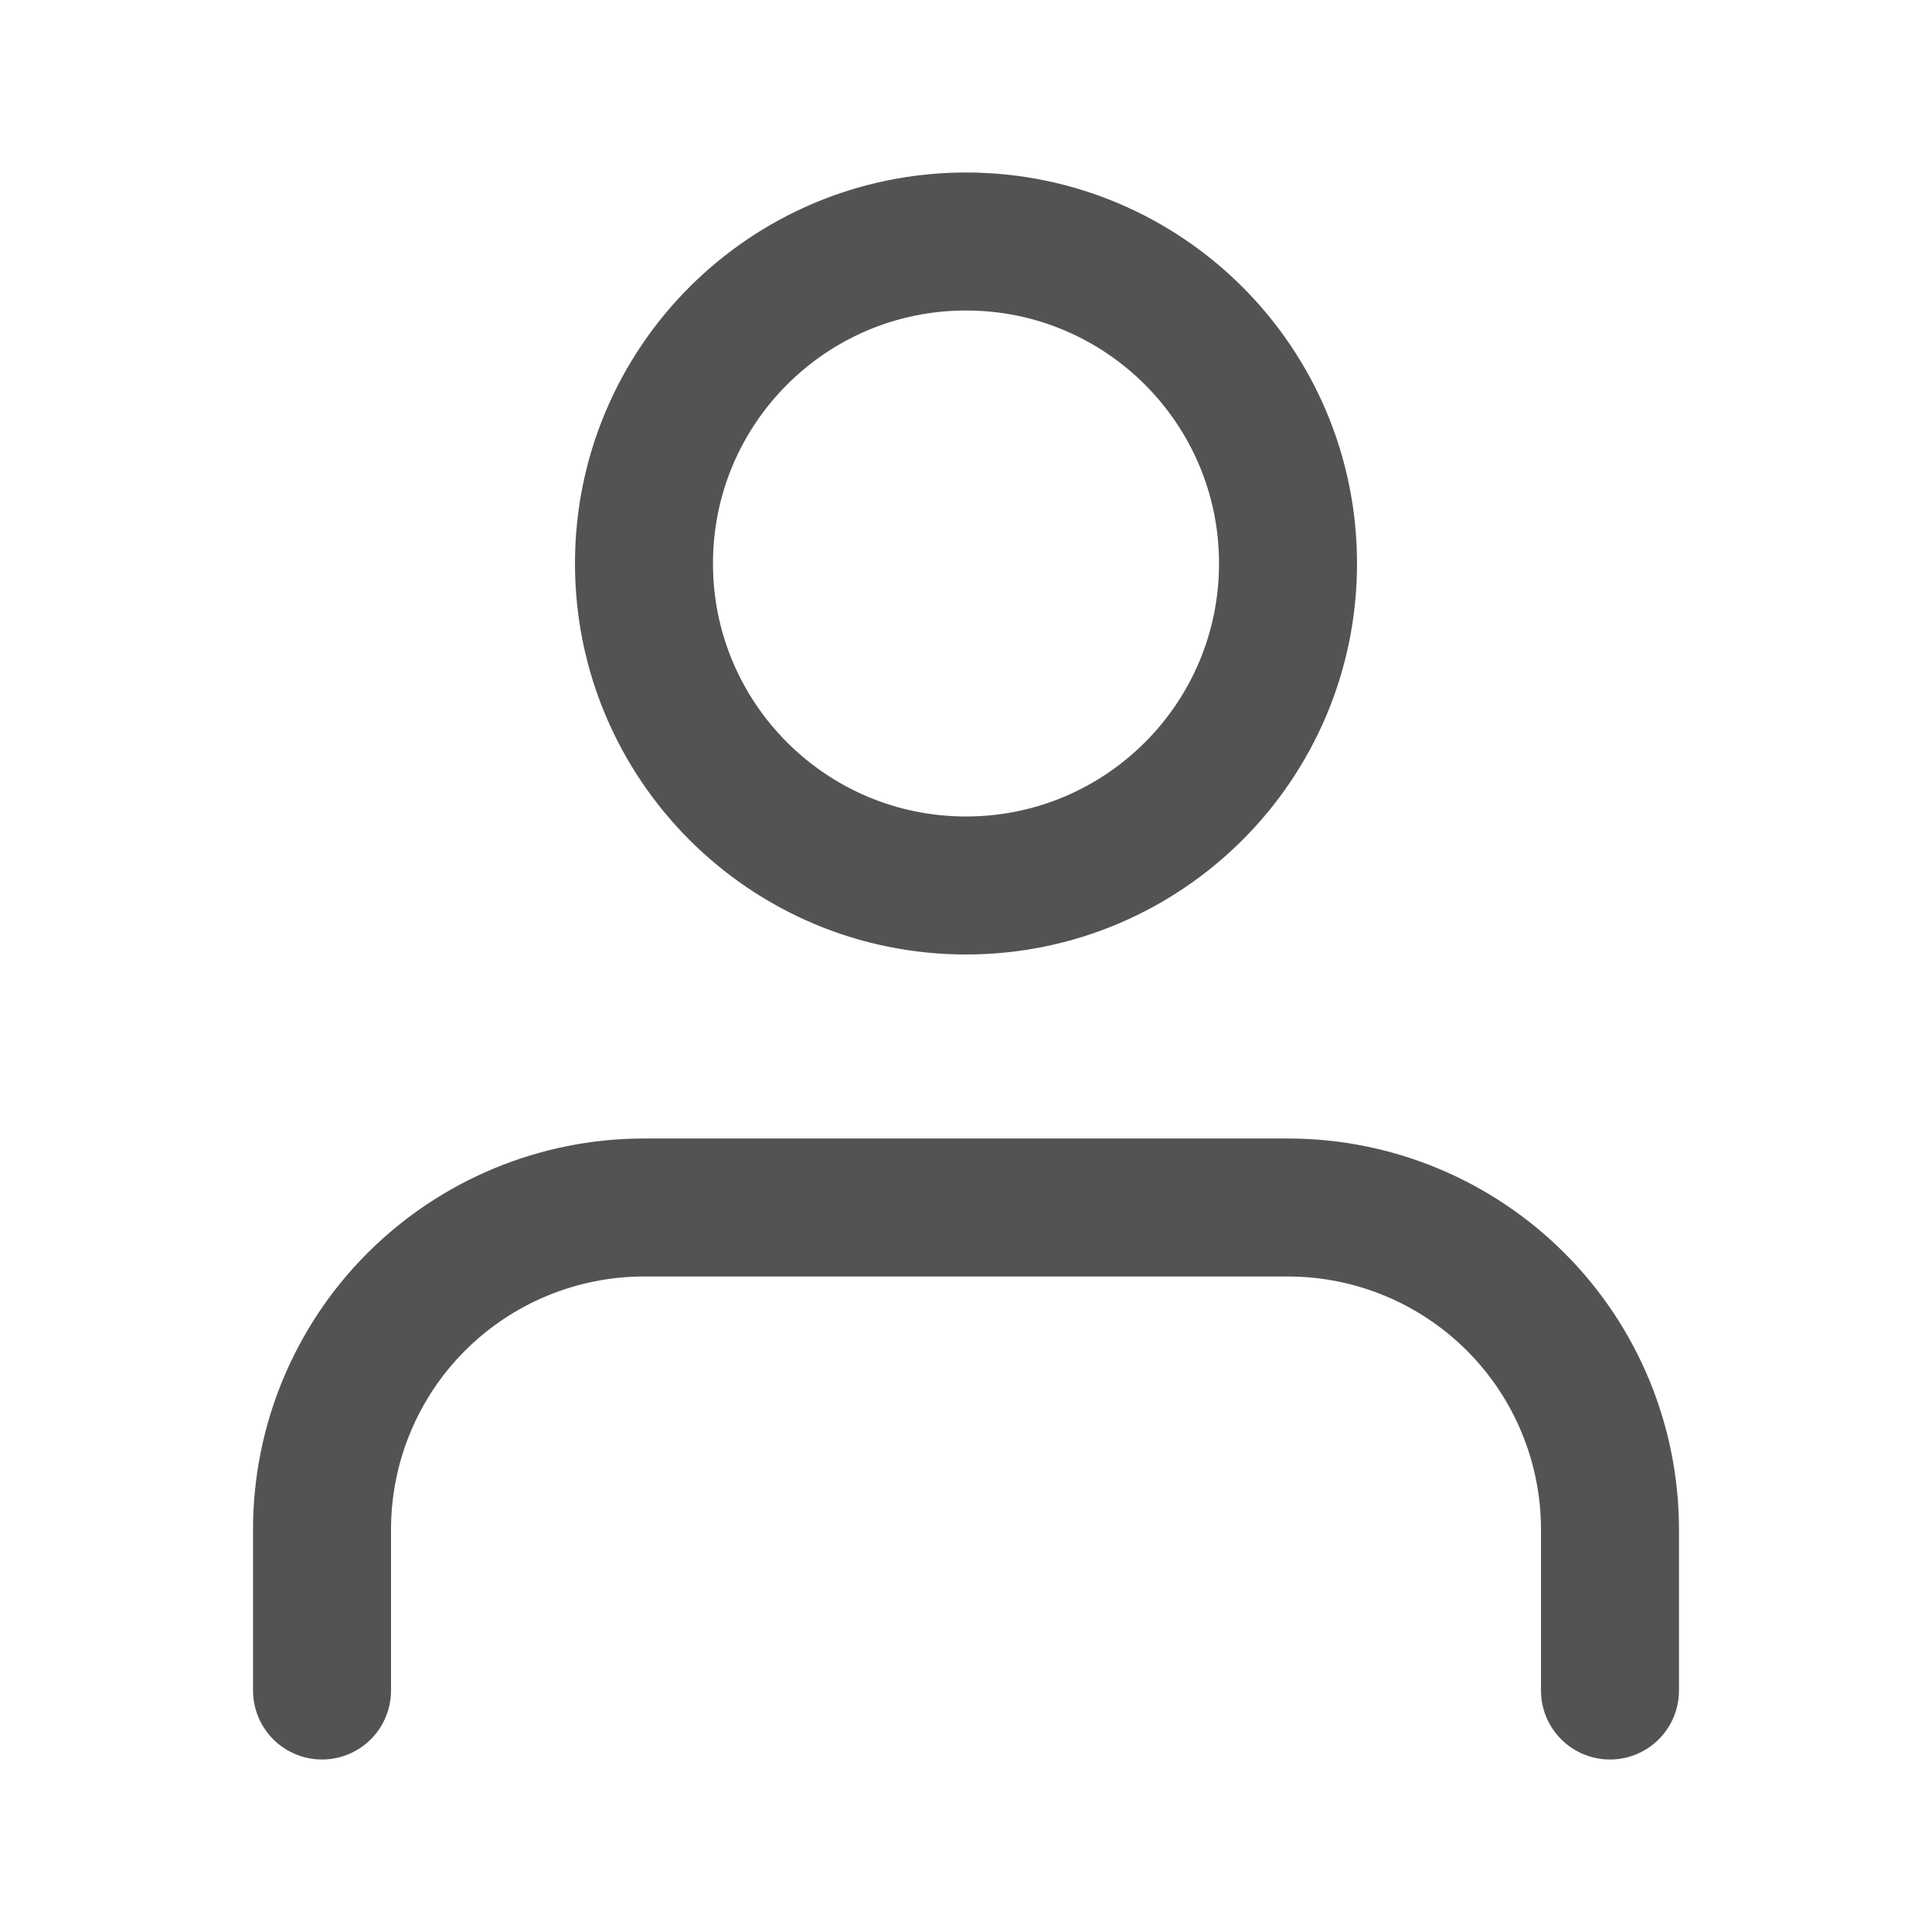
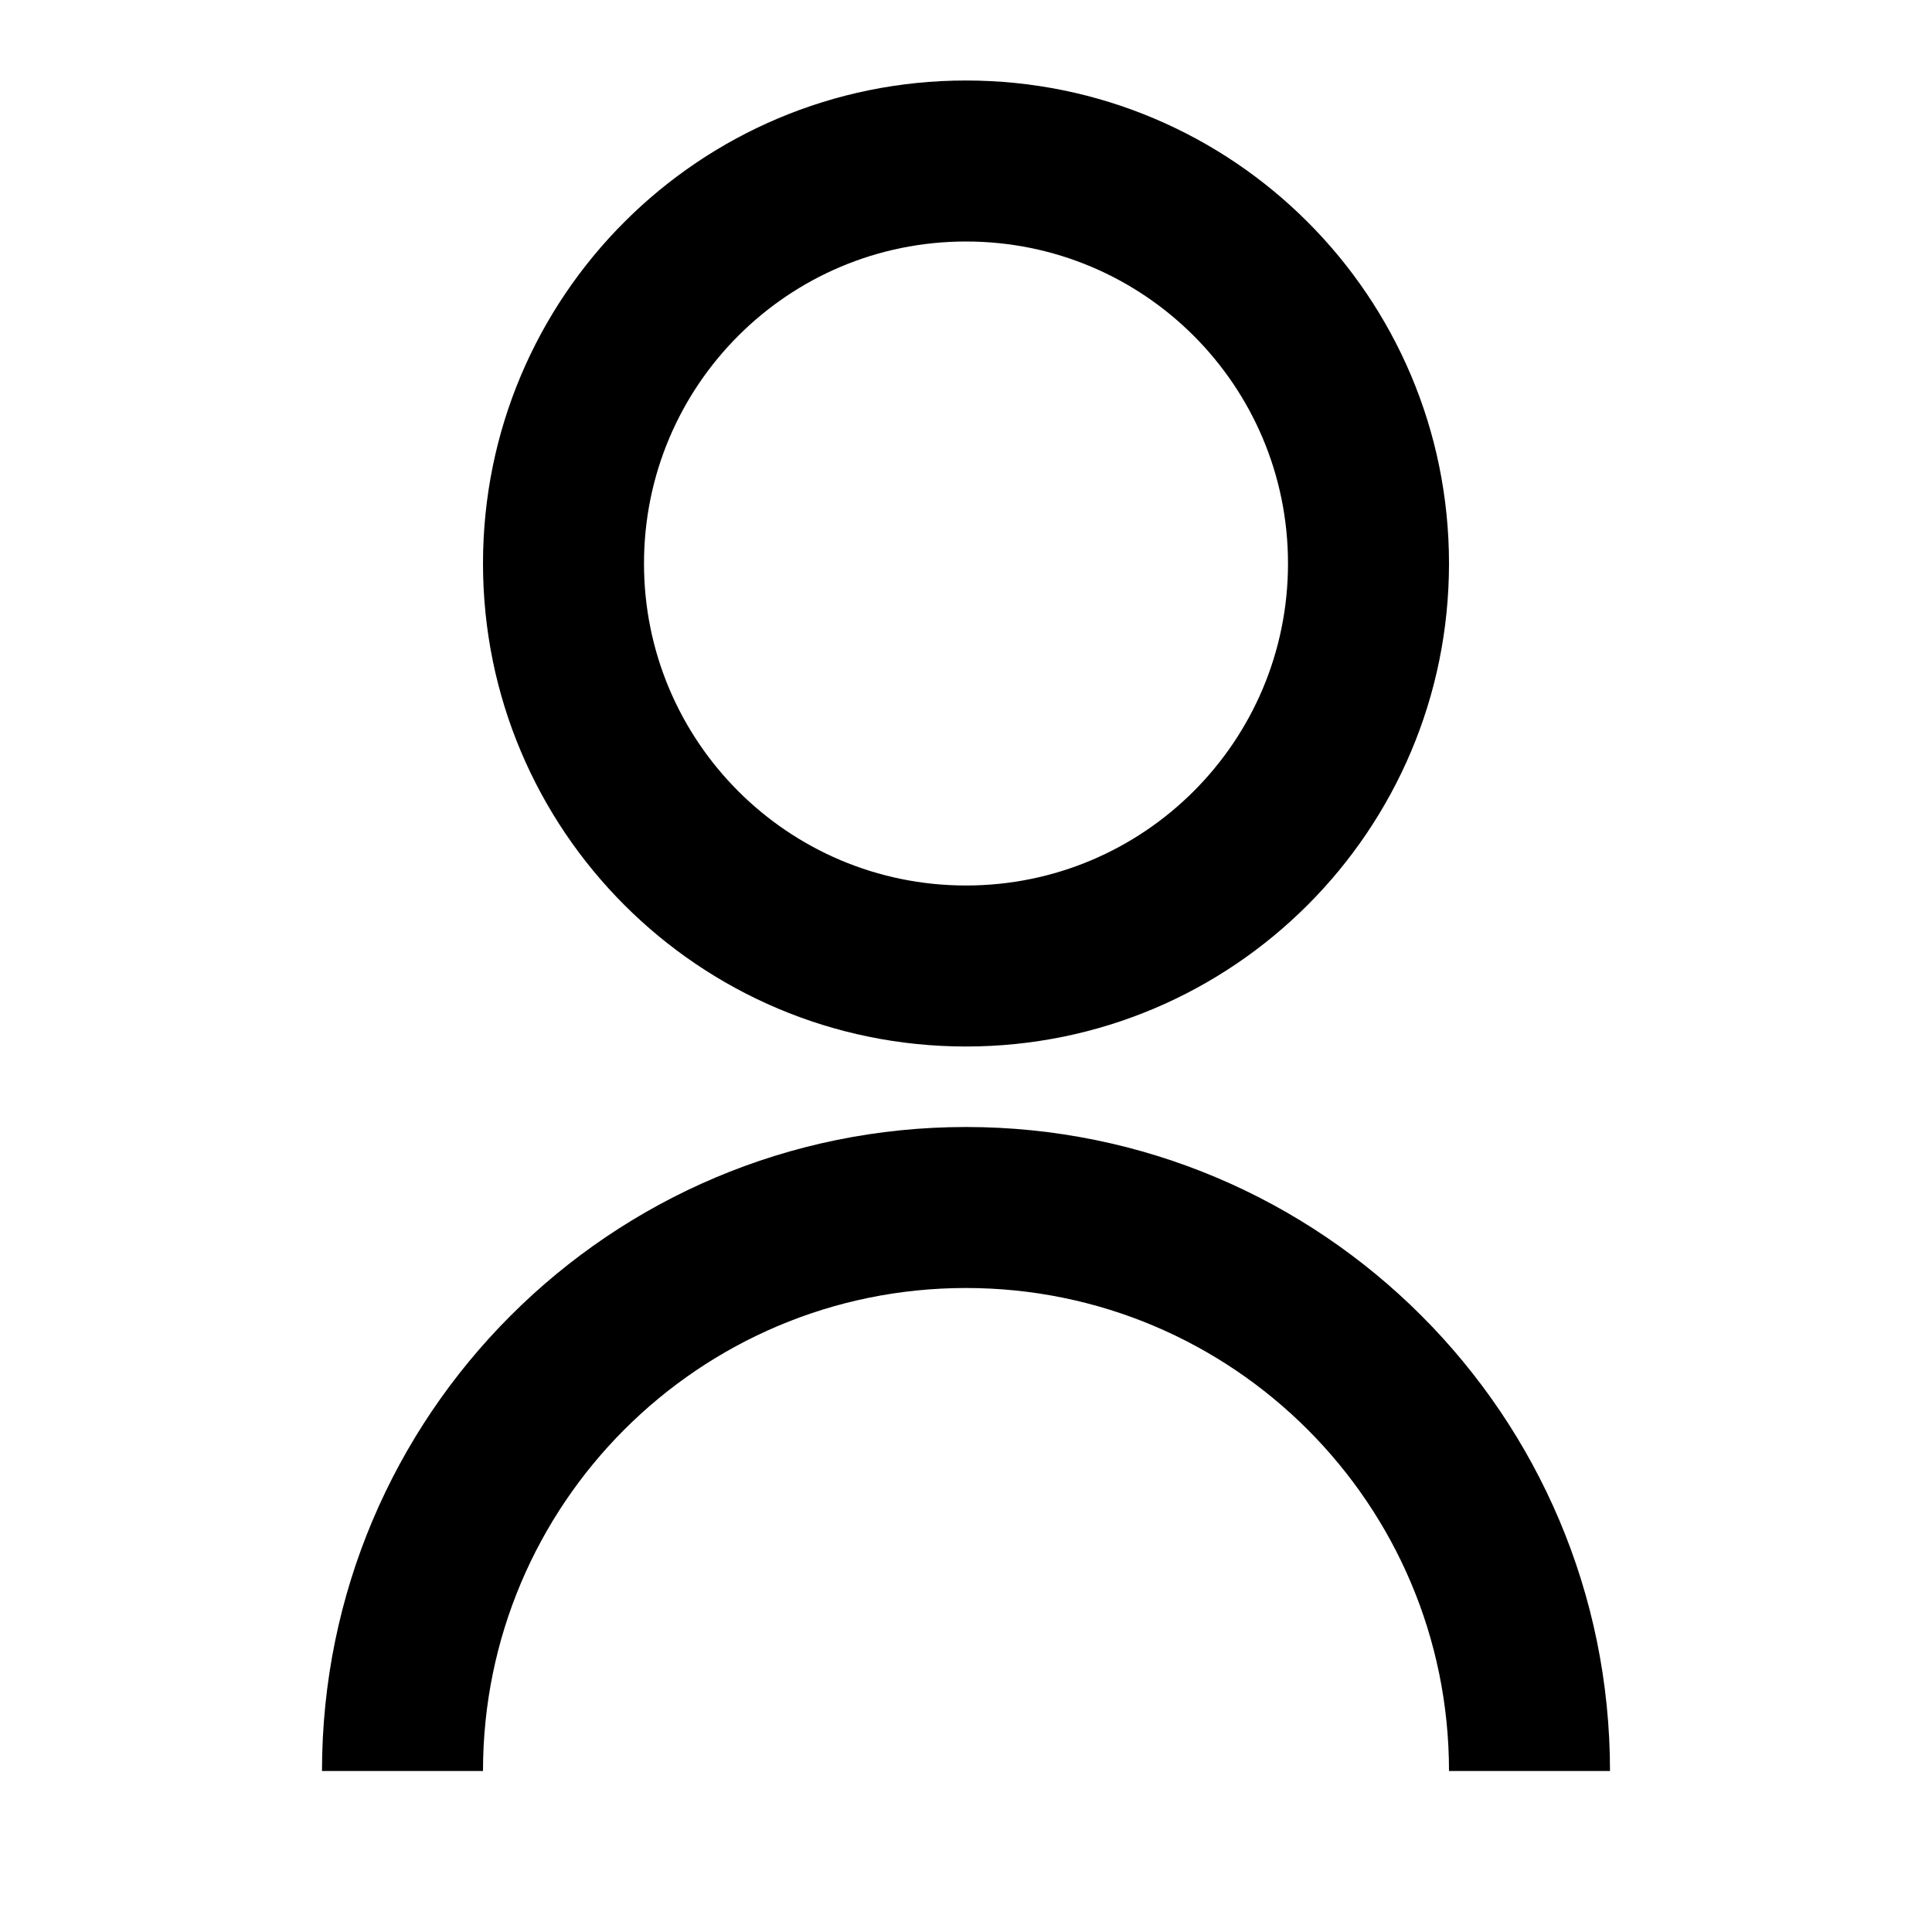
- <svg xmlns="http://www.w3.org/2000/svg" width="28" height="28" viewBox="0 0 28 28" fill="none">
-   <path d="M23.333 24.5V22.167C23.333 20.929 22.842 19.742 21.966 18.867C21.091 17.992 19.904 17.5 18.667 17.5H9.333C8.096 17.5 6.909 17.992 6.033 18.867C5.158 19.742 4.667 20.929 4.667 22.167V24.5" stroke="#535353" stroke-width="2" stroke-linecap="round" stroke-linejoin="round" />
-   <path d="M14 12.833C16.577 12.833 18.667 10.744 18.667 8.167C18.667 5.589 16.577 3.5 14 3.5C11.423 3.5 9.333 5.589 9.333 8.167C9.333 10.744 11.423 12.833 14 12.833Z" stroke="#535353" stroke-width="2" stroke-linecap="round" stroke-linejoin="round" />
+ <svg xmlns="http://www.w3.org/2000/svg" width="24" height="24" viewBox="0 0 24 24" fill="black">
+   <path d="M4 22C4 17.582 7.582 14 12 14C16.418 14 20 17.582 20 22H18C18 18.686 15.314 16 12 16C8.686 16 6 18.686 6 22H4ZM12 13C8.685 13 6 10.315 6 7C6 3.685 8.685 1 12 1C15.315 1 18 3.685 18 7C18 10.315 15.315 13 12 13ZM12 11C14.21 11 16 9.21 16 7C16 4.79 14.21 3 12 3C9.79 3 8 4.79 8 7C8 9.21 9.79 11 12 11Z" />
</svg>
